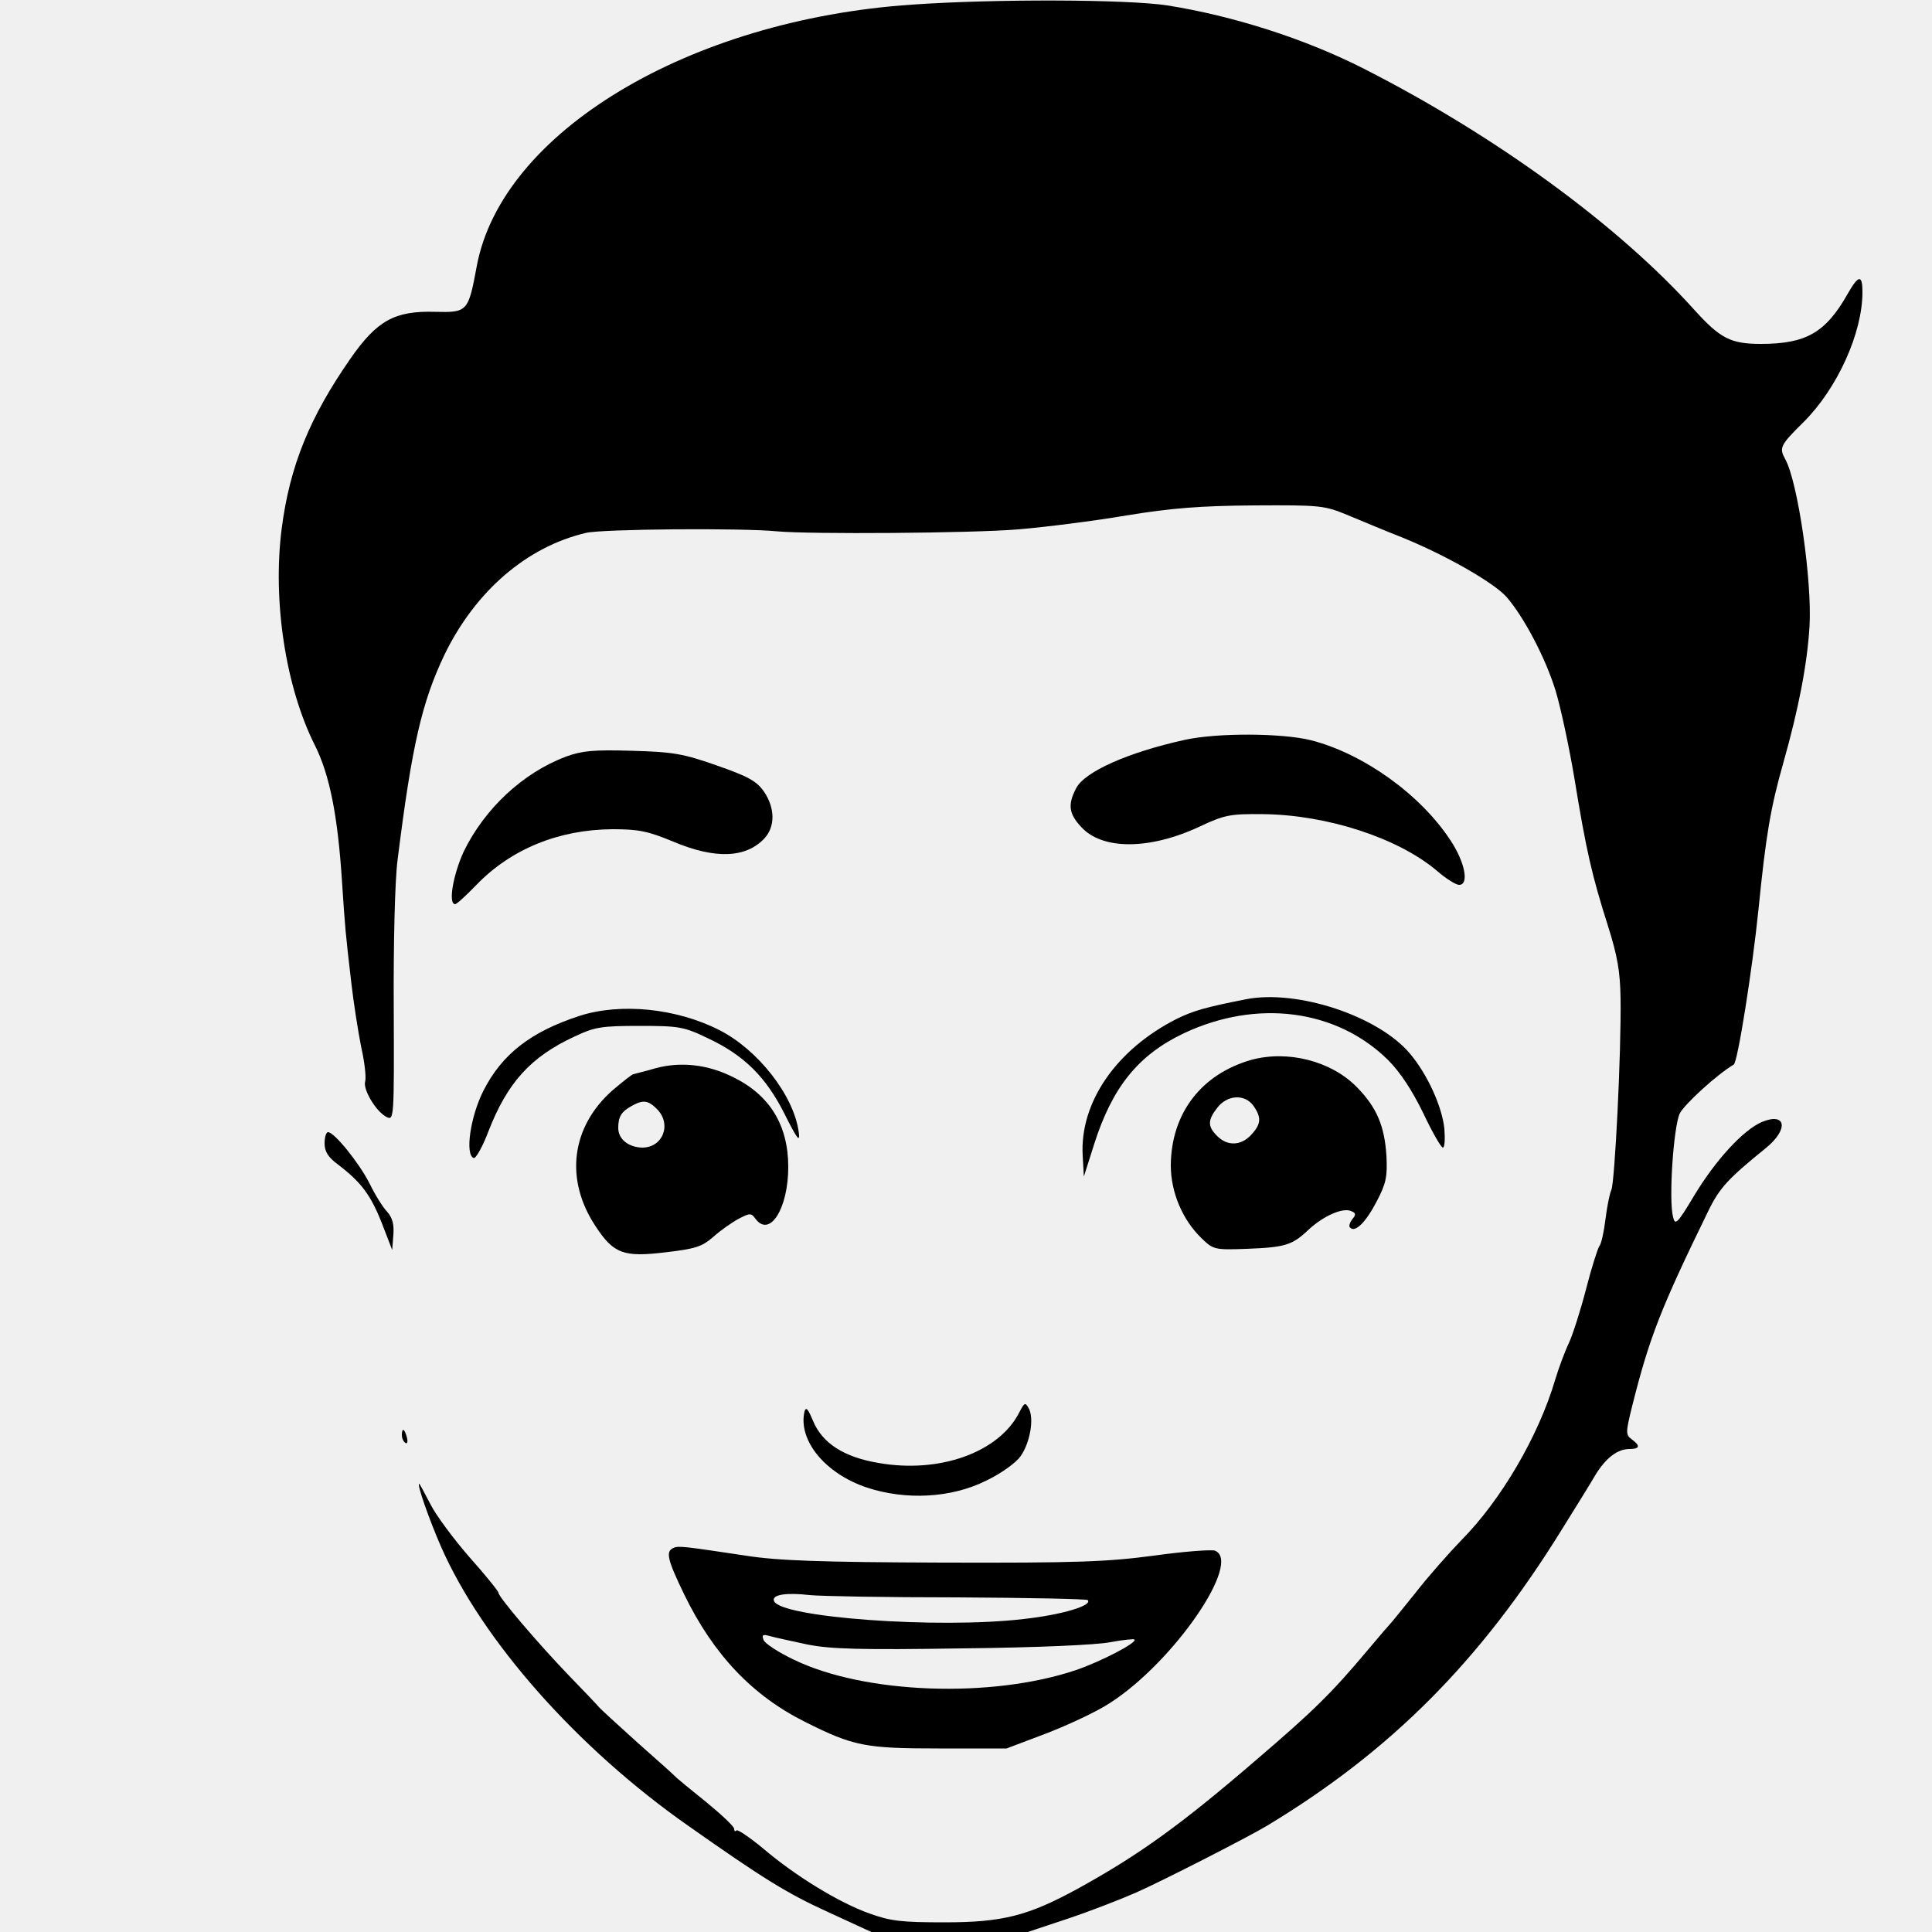
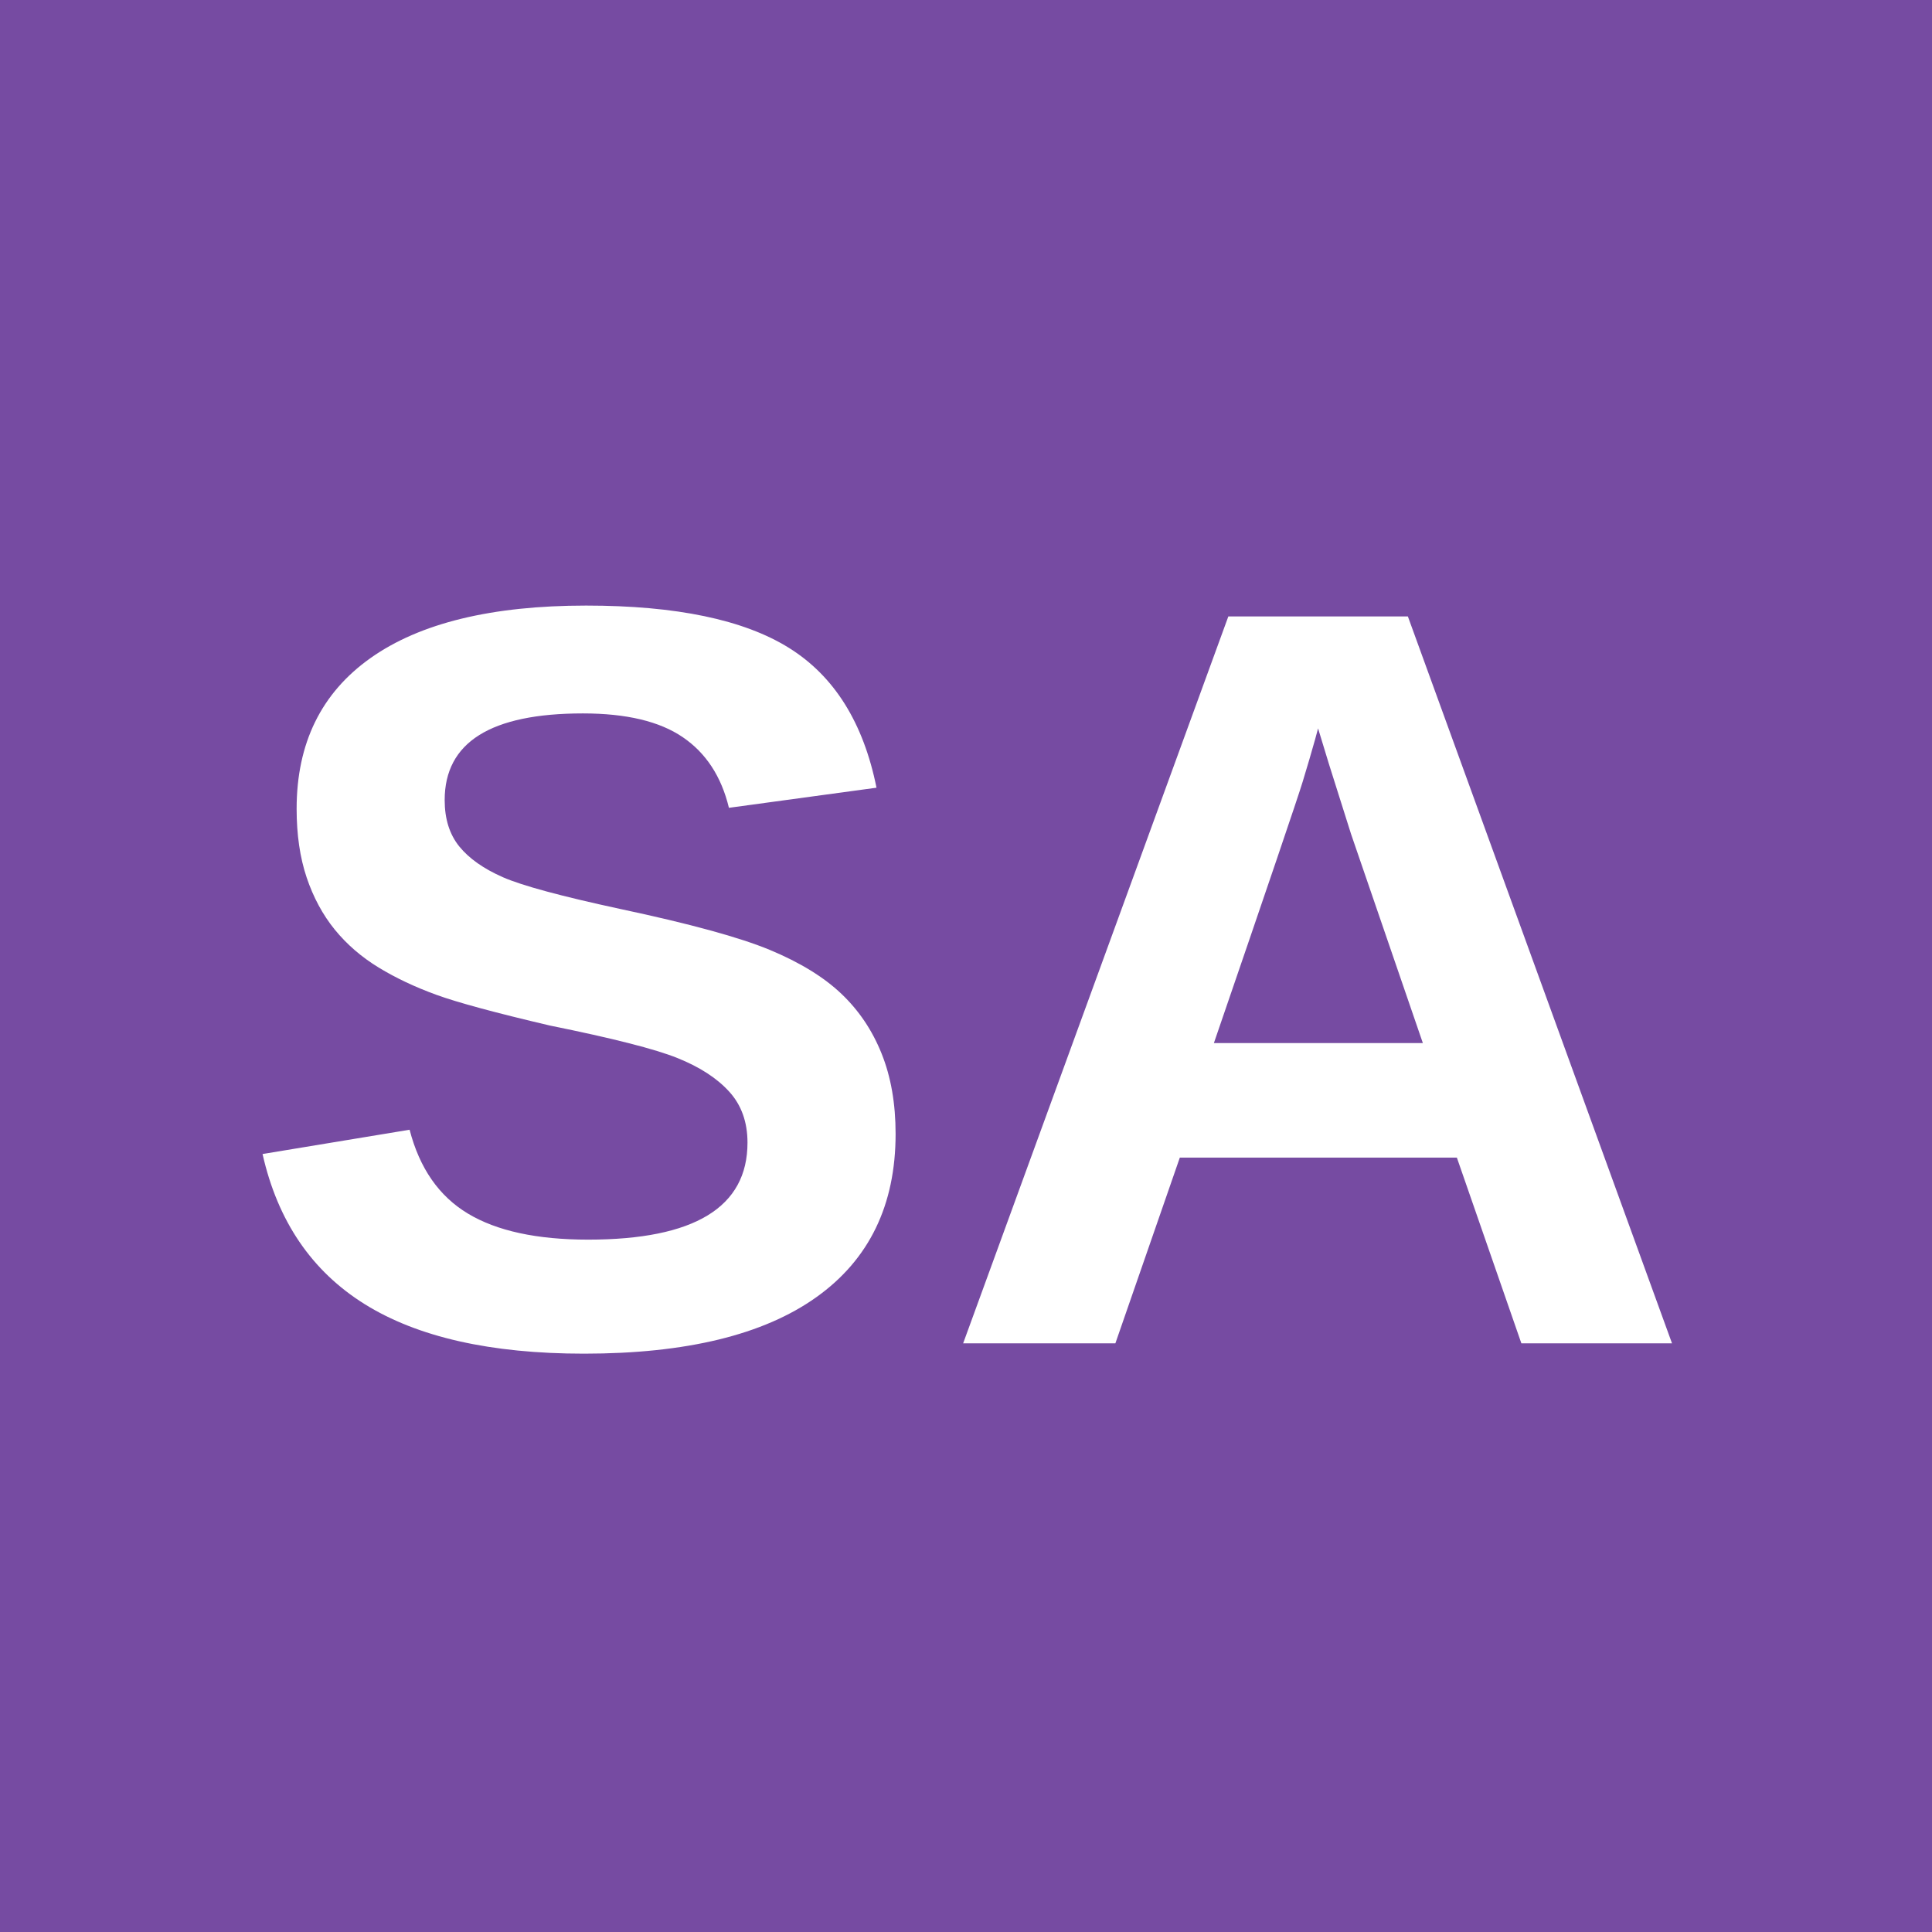
- <svg xmlns="http://www.w3.org/2000/svg" version="1.0" width="500pt" height="500pt" viewBox="0 0 500 500" preserveAspectRatio="xMidYMid meet">
-   <g transform="translate(0,500) scale(0.1,-0.1)" fill="#000000" stroke="none">
-     <path d="M2360 4988 c-577 -39 -1061 -330 -1126 -676 -22 -119 -24 -121 -108 -119 -104 3 -150 -22 -219 -121 -105 -151 -157 -277 -178 -440 -24 -187 10 -410 86 -561 38 -76 59 -181 70 -351 8 -122 9 -133 24 -262 6 -53 18 -129 26 -169 9 -39 13 -79 10 -88 -6 -20 27 -76 54 -91 21 -11 21 -10 20 282 -1 166 3 332 10 383 37 297 63 408 121 530 80 165 213 280 367 316 44 10 400 13 493 4 84 -8 507 -5 625 5 72 6 198 22 280 36 116 19 191 25 330 26 175 1 182 0 245 -26 36 -15 98 -41 139 -57 111 -45 236 -116 270 -154 45 -52 101 -158 127 -243 13 -43 35 -145 49 -229 30 -184 45 -249 86 -378 25 -79 32 -119 33 -190 2 -138 -15 -477 -24 -495 -4 -8 -11 -42 -15 -75 -4 -33 -11 -65 -16 -70 -4 -6 -20 -55 -34 -110 -14 -54 -34 -117 -44 -139 -11 -23 -27 -66 -36 -96 -43 -146 -140 -312 -243 -416 -32 -33 -85 -93 -117 -134 -33 -41 -62 -77 -65 -80 -3 -3 -30 -34 -60 -70 -94 -112 -141 -158 -287 -283 -195 -168 -304 -247 -464 -335 -128 -70 -194 -87 -344 -87 -111 0 -140 3 -195 23 -79 28 -193 98 -276 169 -34 28 -65 49 -68 46 -3 -4 -6 -2 -6 4 0 6 -33 37 -72 69 -40 32 -75 61 -78 64 -3 4 -48 44 -100 90 -52 47 -97 88 -100 92 -3 4 -37 40 -76 80 -81 84 -184 205 -184 216 0 4 -34 46 -75 92 -41 47 -87 109 -101 137 -15 29 -28 53 -29 53 -7 0 26 -93 56 -162 107 -244 353 -522 640 -723 193 -136 256 -175 359 -222 l115 -53 202 0 203 0 102 34 c57 19 137 50 178 68 66 29 293 145 339 173 320 193 552 426 762 765 36 58 76 122 88 143 27 44 57 67 88 67 27 0 29 8 6 25 -16 12 -16 17 1 86 45 179 74 253 198 507 29 59 52 83 147 160 61 49 54 95 -10 68 -48 -21 -119 -98 -175 -191 -43 -72 -49 -77 -54 -55 -12 44 1 233 17 268 12 24 96 101 140 127 10 6 48 245 64 402 19 190 31 262 64 378 39 138 62 254 68 354 7 117 -30 374 -63 433 -16 29 -13 36 48 96 87 87 152 230 152 336 0 46 -10 45 -38 -4 -57 -101 -108 -130 -225 -130 -78 0 -105 14 -172 88 -196 218 -513 450 -855 624 -153 78 -339 137 -509 164 -105 16 -449 17 -661 2z" />
-     <path d="M3065 3085 c-145 -32 -258 -82 -280 -125 -22 -42 -19 -66 13 -100 54 -60 177 -60 307 1 64 30 78 33 165 32 164 -2 347 -61 448 -146 24 -21 50 -37 58 -37 27 0 15 59 -22 115 -78 119 -225 224 -360 259 -75 19 -244 20 -329 1z" />
-     <path d="M1465 3042 c-112 -42 -211 -135 -265 -246 -27 -59 -41 -136 -22 -136 4 0 29 23 55 50 90 93 213 143 352 144 68 0 92 -5 157 -32 109 -46 189 -43 237 9 27 30 27 77 -1 119 -19 28 -40 40 -123 69 -88 31 -114 35 -220 38 -99 3 -129 0 -170 -15z" />
-     <path d="M3225 2414 c-107 -21 -137 -30 -180 -51 -156 -79 -251 -216 -243 -354 l3 -54 27 85 c47 147 114 230 232 286 189 89 395 62 528 -69 32 -32 62 -78 91 -137 23 -49 46 -89 51 -90 5 0 6 22 4 49 -6 57 -43 139 -88 193 -81 98 -292 168 -425 142z" />
-     <path d="M1500 2371 c-126 -41 -201 -99 -249 -194 -34 -67 -48 -166 -25 -174 5 -2 23 29 38 69 49 126 109 193 224 246 51 24 68 27 167 27 102 0 115 -2 177 -32 94 -44 151 -101 199 -197 33 -66 40 -74 36 -45 -13 94 -105 212 -205 263 -112 57 -256 71 -362 37z" />
-     <path d="M3238 2257 c-129 -37 -207 -138 -208 -273 0 -69 30 -141 80 -189 30 -29 34 -30 116 -27 100 4 118 9 161 50 38 35 87 57 109 48 13 -5 14 -9 4 -21 -7 -9 -10 -19 -6 -22 13 -14 41 14 69 68 24 46 28 63 25 119 -5 76 -25 124 -76 176 -66 68 -179 97 -274 71z m6 -119 c21 -30 20 -47 -6 -75 -26 -28 -61 -30 -88 -3 -25 25 -25 41 1 74 26 33 71 35 93 4z" />
-     <path d="M1695 2235 c-27 -8 -53 -14 -56 -15 -3 0 -27 -19 -53 -41 -108 -95 -125 -231 -45 -352 47 -72 73 -81 181 -68 77 9 94 14 124 40 19 17 49 38 66 47 29 15 32 15 43 0 37 -50 85 26 85 134 0 108 -48 186 -142 232 -67 34 -138 41 -203 23z m5 -105 c39 -39 16 -100 -38 -100 -36 1 -62 22 -62 51 0 29 8 42 35 57 29 16 42 15 65 -8z" />
-     <path d="M840 2041 c0 -21 9 -36 35 -55 60 -46 84 -78 113 -151 l27 -70 3 39 c2 27 -2 44 -16 60 -11 11 -32 45 -46 74 -27 53 -91 132 -107 132 -5 0 -9 -13 -9 -29z" />
-     <path d="M2637 1343 c-53 -102 -206 -157 -364 -129 -89 15 -145 51 -169 109 -13 31 -18 37 -22 24 -17 -75 54 -161 162 -197 101 -33 218 -27 308 18 38 18 77 46 89 63 25 35 36 99 21 125 -9 16 -11 14 -25 -13z" />
-     <path d="M1040 1286 c0 -8 4 -17 9 -20 5 -4 7 3 4 14 -6 23 -13 26 -13 6z" />
-     <path d="M1743 994 c-21 -9 -16 -30 28 -121 76 -156 177 -262 314 -330 124 -62 154 -68 345 -68 l175 0 103 39 c57 22 132 57 165 79 165 106 343 366 271 394 -9 3 -80 -2 -158 -13 -121 -16 -198 -19 -546 -18 -316 1 -428 5 -510 18 -160 24 -174 26 -187 20z m734 -128 c182 -1 334 -4 338 -7 13 -14 -66 -38 -166 -49 -221 -26 -632 4 -646 47 -6 16 32 22 92 15 28 -3 199 -6 382 -6z m-387 -122 c60 -12 139 -14 400 -10 192 2 349 9 383 16 33 6 61 9 63 7 8 -8 -87 -57 -151 -79 -219 -74 -548 -62 -731 27 -40 19 -75 42 -78 51 -5 13 -2 15 16 10 13 -4 57 -13 98 -22z" />
-   </g>
+ <svg xmlns="http://www.w3.org/2000/svg" width="512" height="512" viewBox="0 0 512 512">
+   <rect width="512" height="512" fill="#764ba2" />
+   <text x="256" y="356" font-family="Arial, sans-serif" font-size="280" font-weight="bold" text-anchor="middle" fill="#ffffff">SA</text>
</svg>
